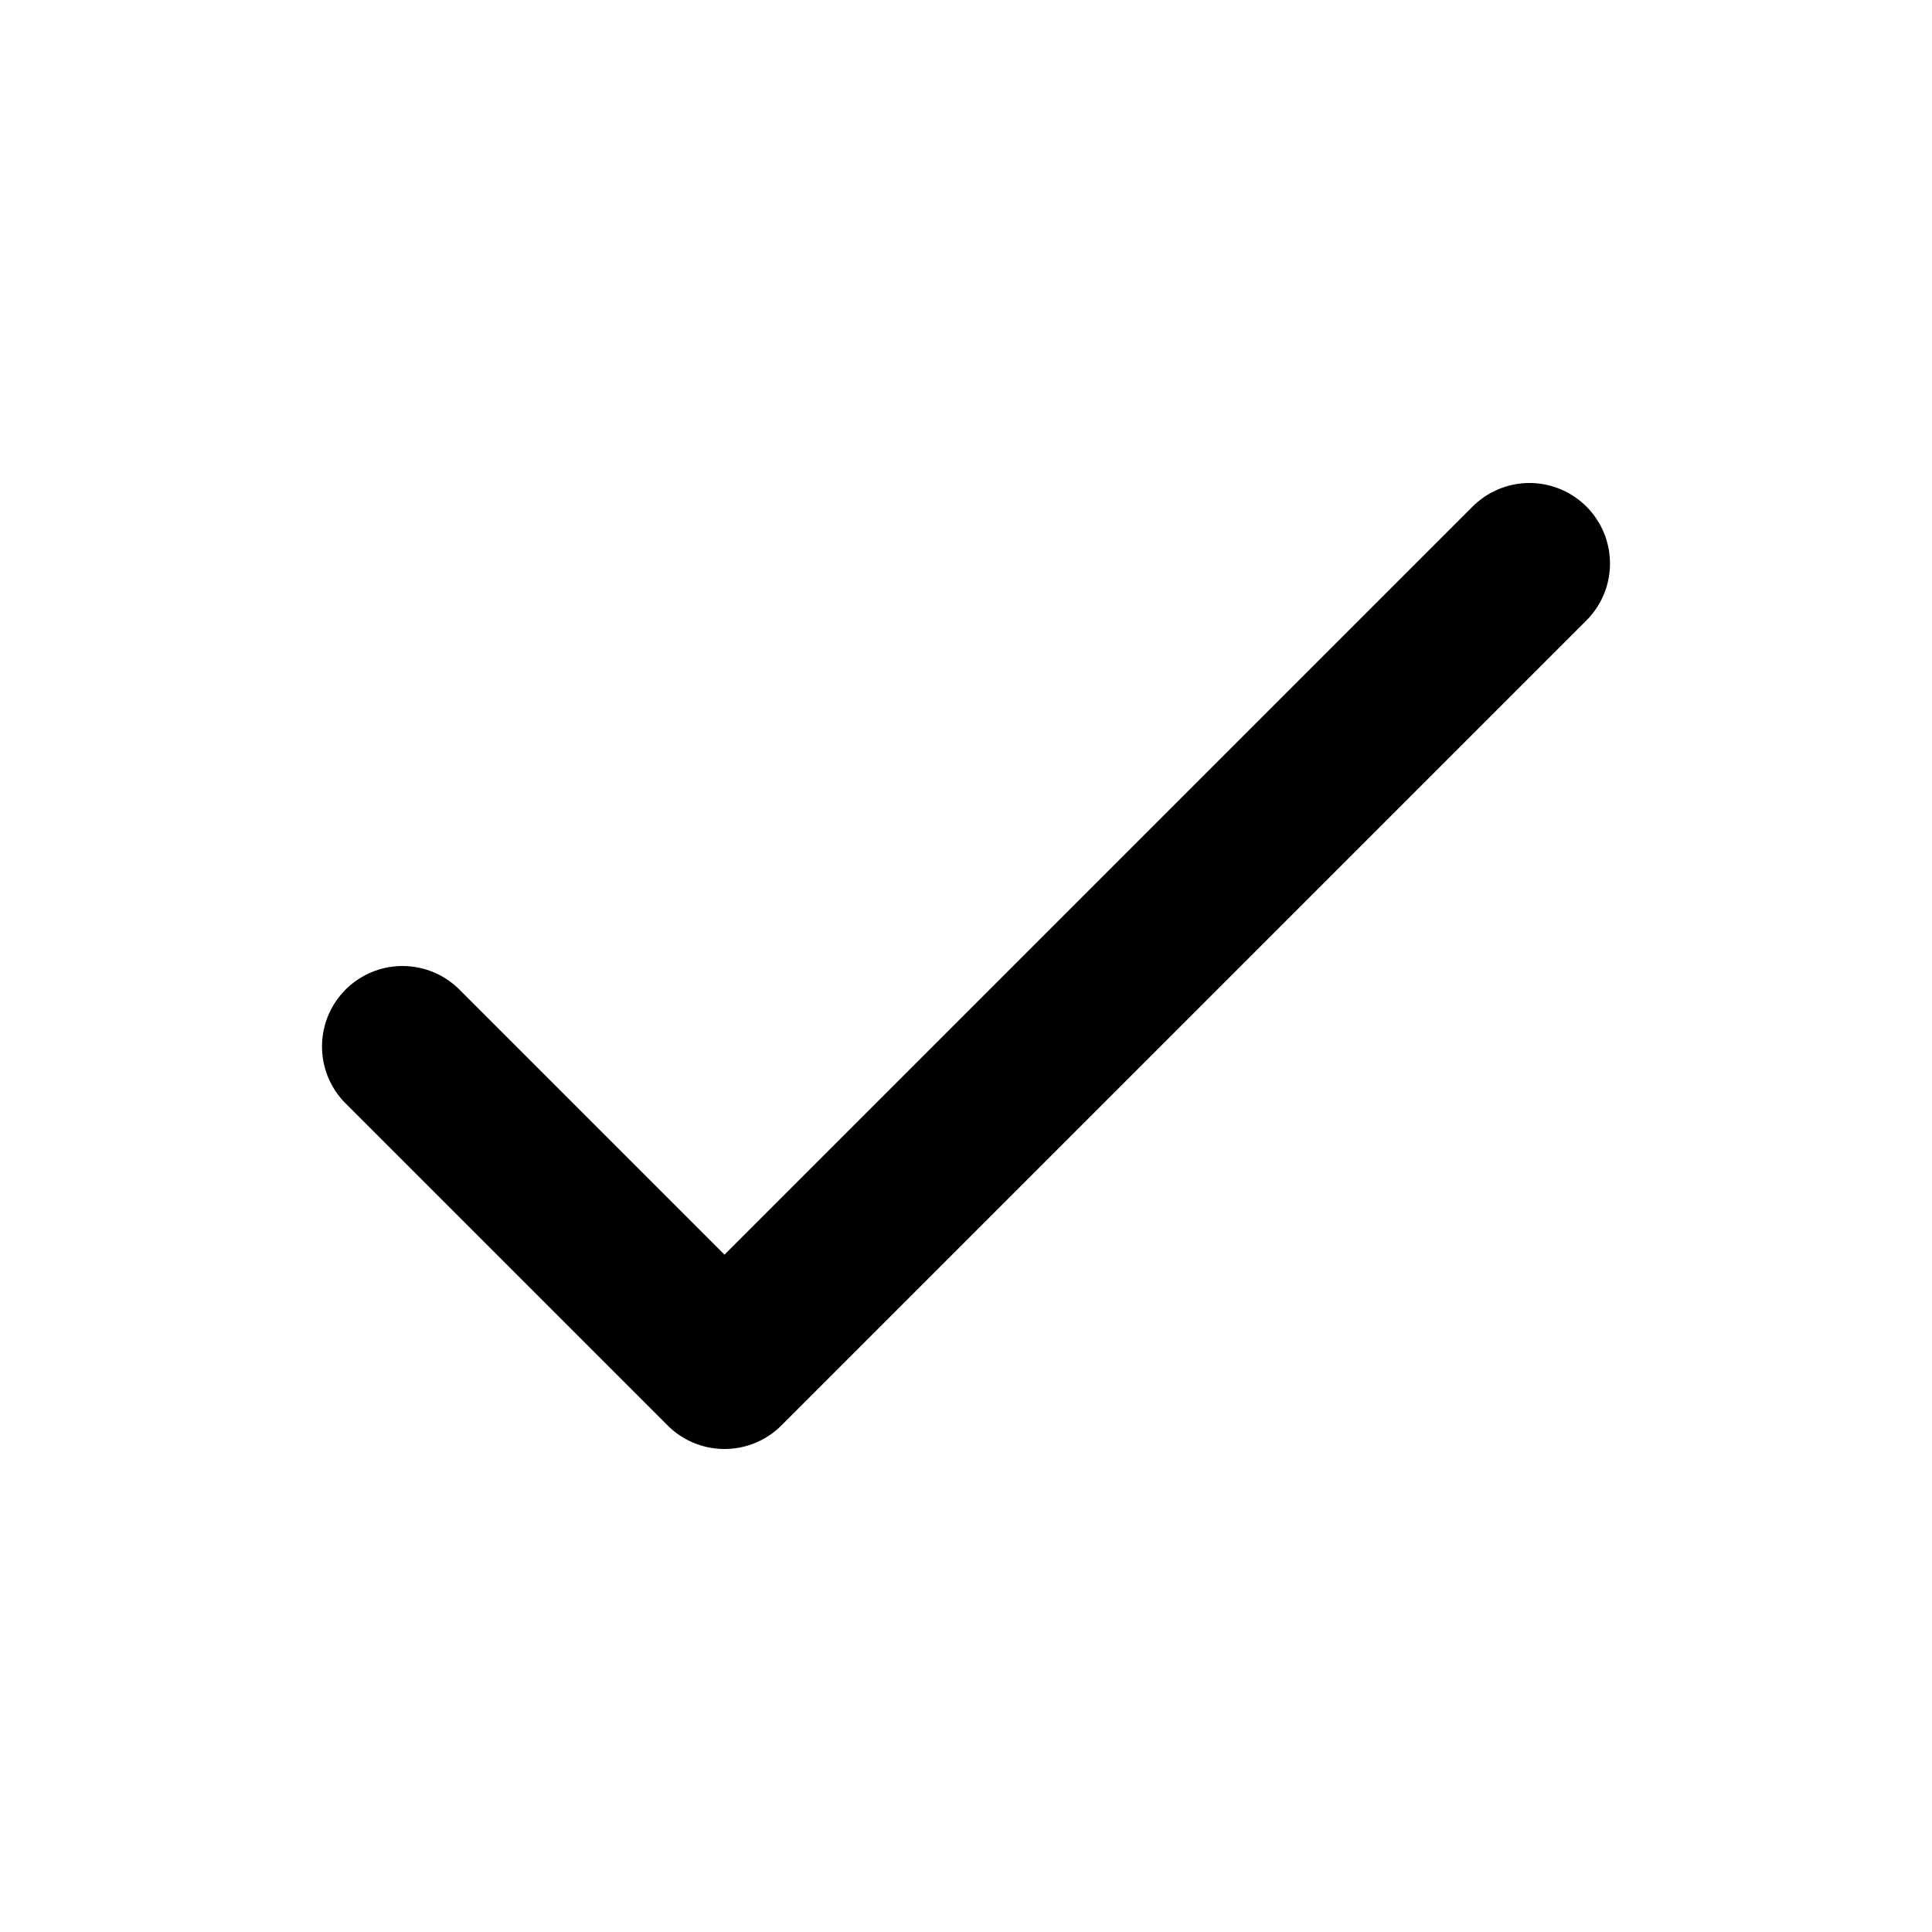
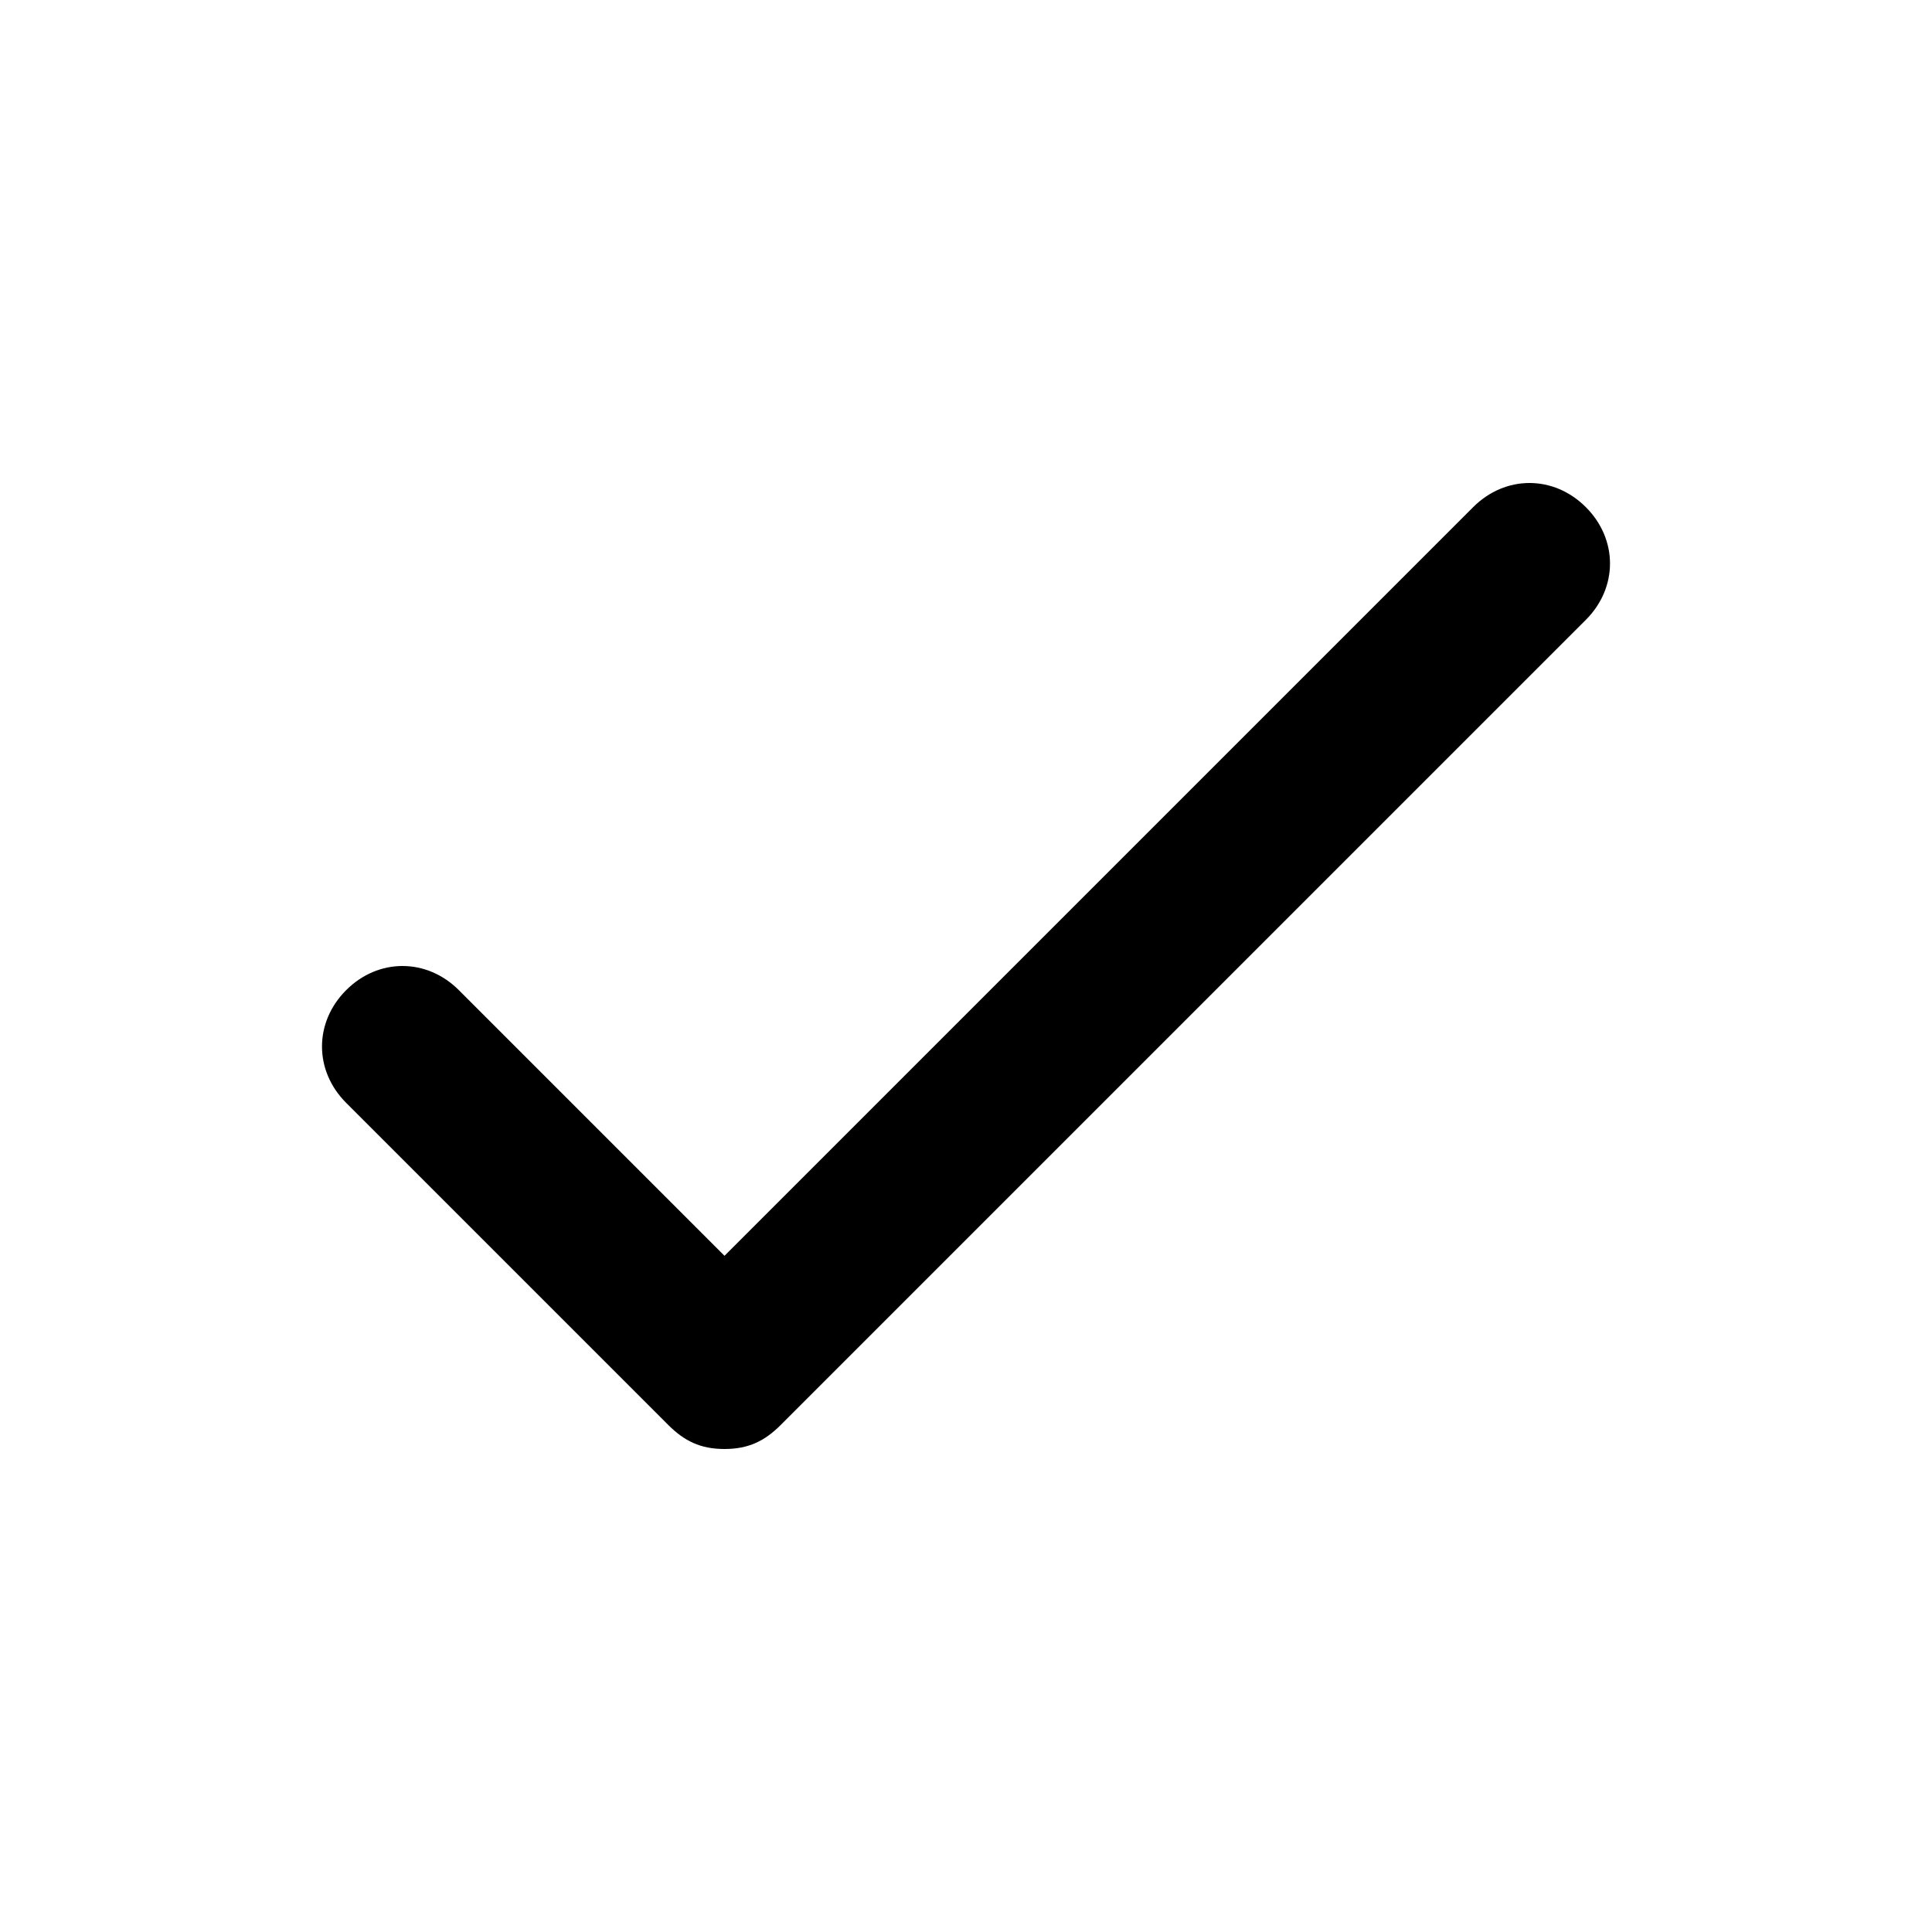
<svg xmlns="http://www.w3.org/2000/svg" version="1.1" id="Layer_1" x="0px" y="0px" viewBox="0 0 24 24" style="enable-background:new 0 0 24 24;" xml:space="preserve">
-   <style type="text/css">
- 	.st0{fill:none;stroke:#000000;stroke-width:2;stroke-linecap:round;stroke-linejoin:round;}
- </style>
-   <polyline class="st0" points="19,7 9,17 5,13 " />
+   <path d="M19.7,6.3c-0.4-0.4-1-0.4-1.4,0L9,15.6l-3.3-3.3c-0.4-0.4-1-0.4-1.4,0s-0.4,1,0,1.4l4,4C8.5,17.9,8.7,18,9,18  s0.5-0.1,0.7-0.3l10-10C20.1,7.3,20.1,6.7,19.7,6.3z" />
</svg>
